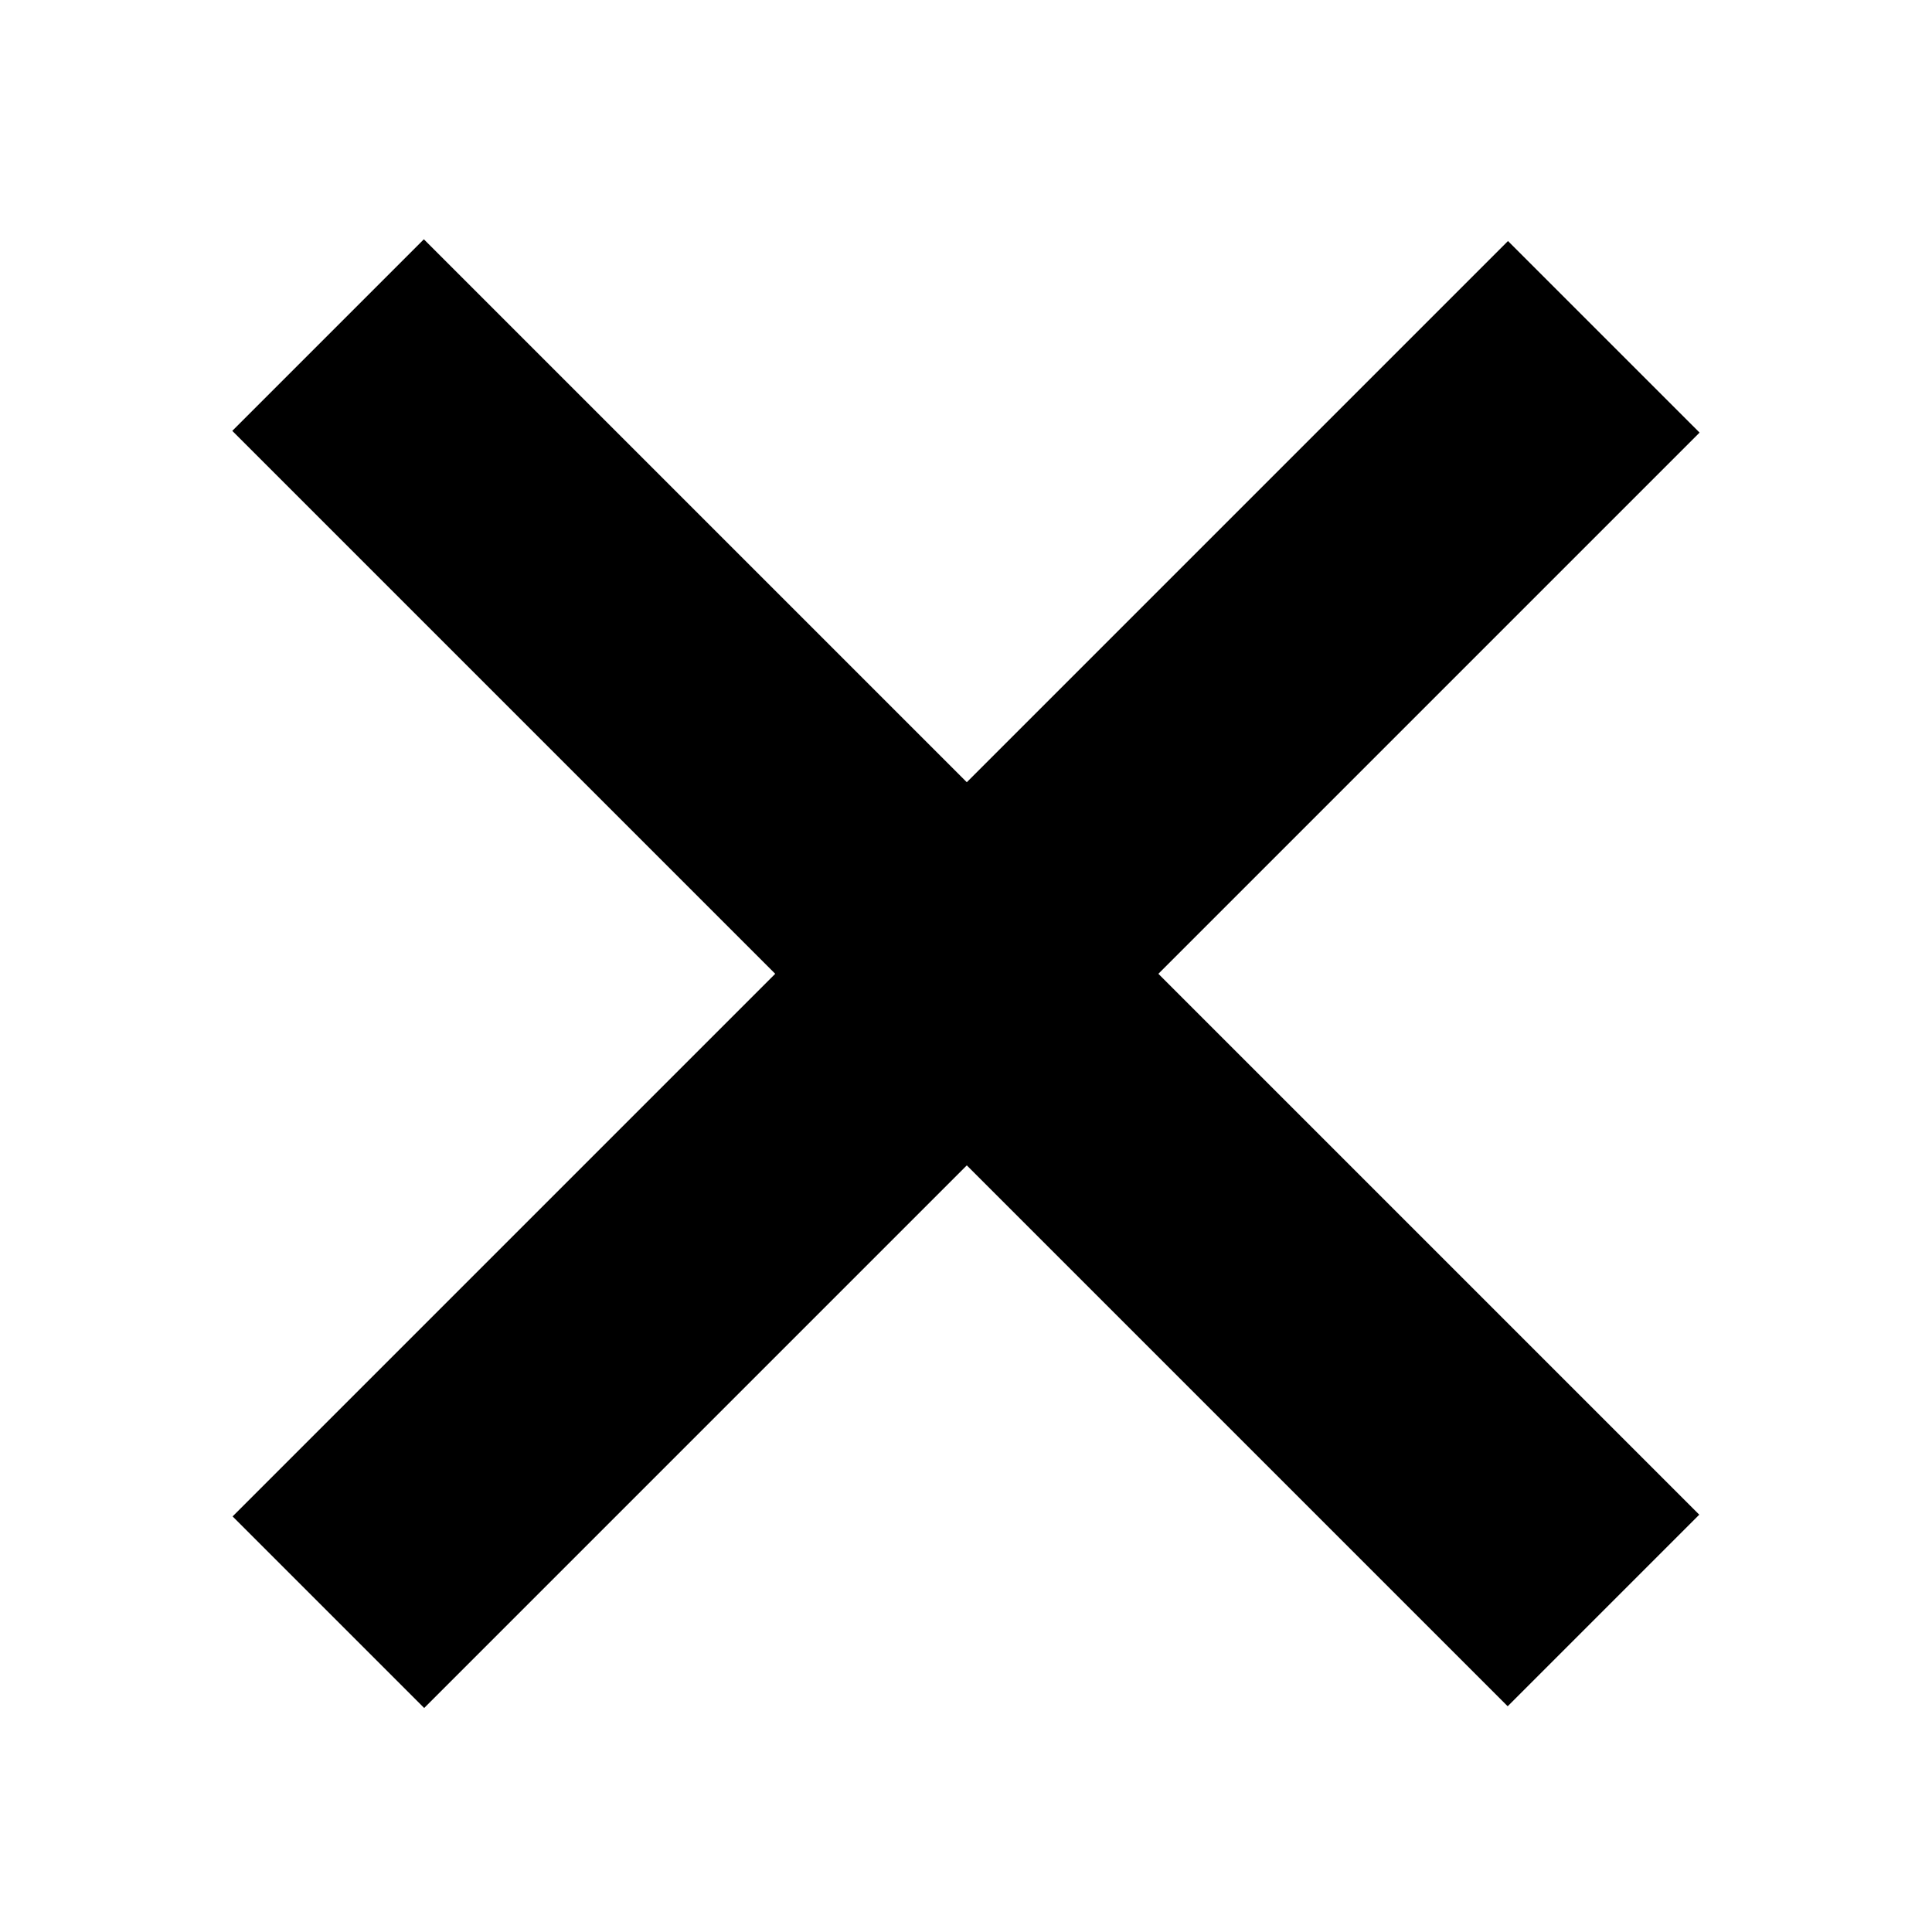
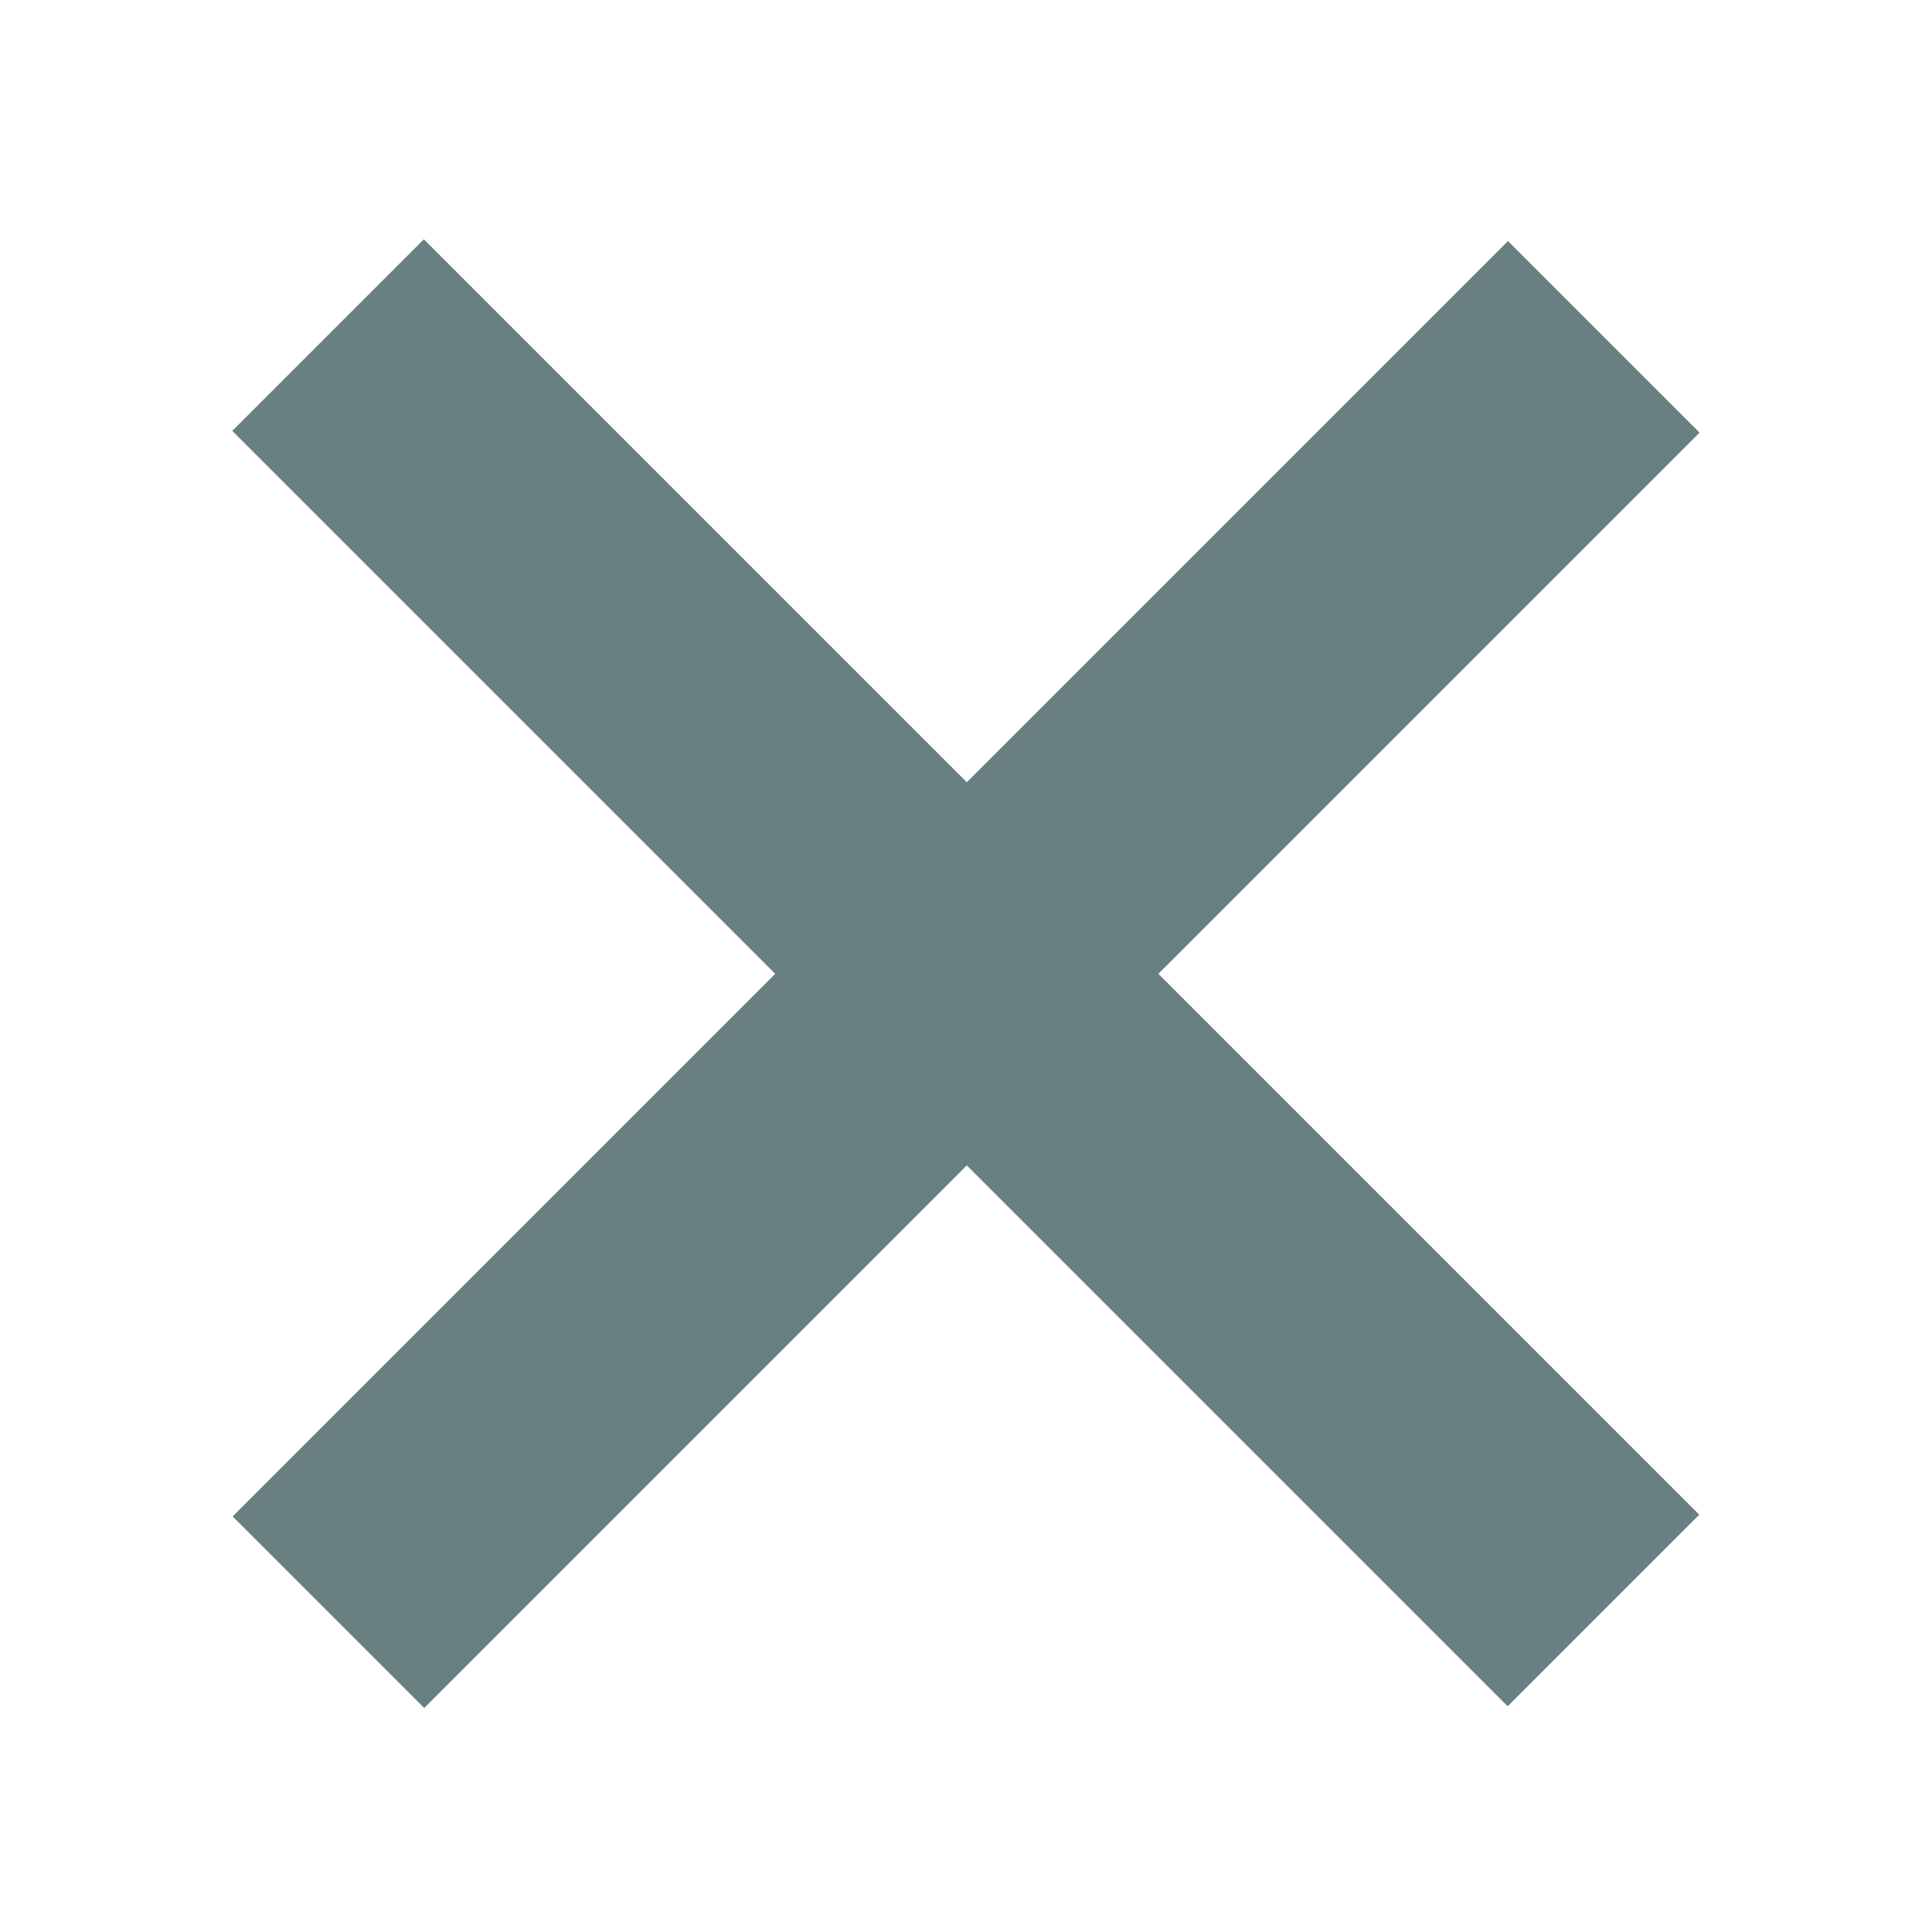
<svg xmlns="http://www.w3.org/2000/svg" viewBox="0 0 256 256" enable-background="new 0 0 256 256">
-   <path d="M199.776 226.088l-168.997-168.997 25.385-25.385 168.997 168.997zM225.202 57.321l-168.997 168.997-25.385-25.385 168.997-168.997z" />
+   <path fill="#698083" d="M199.776 226.088l-168.997-168.997 25.385-25.385 168.997 168.997zM225.202 57.321l-168.997 168.997-25.385-25.385 168.997-168.997z" />
</svg>
